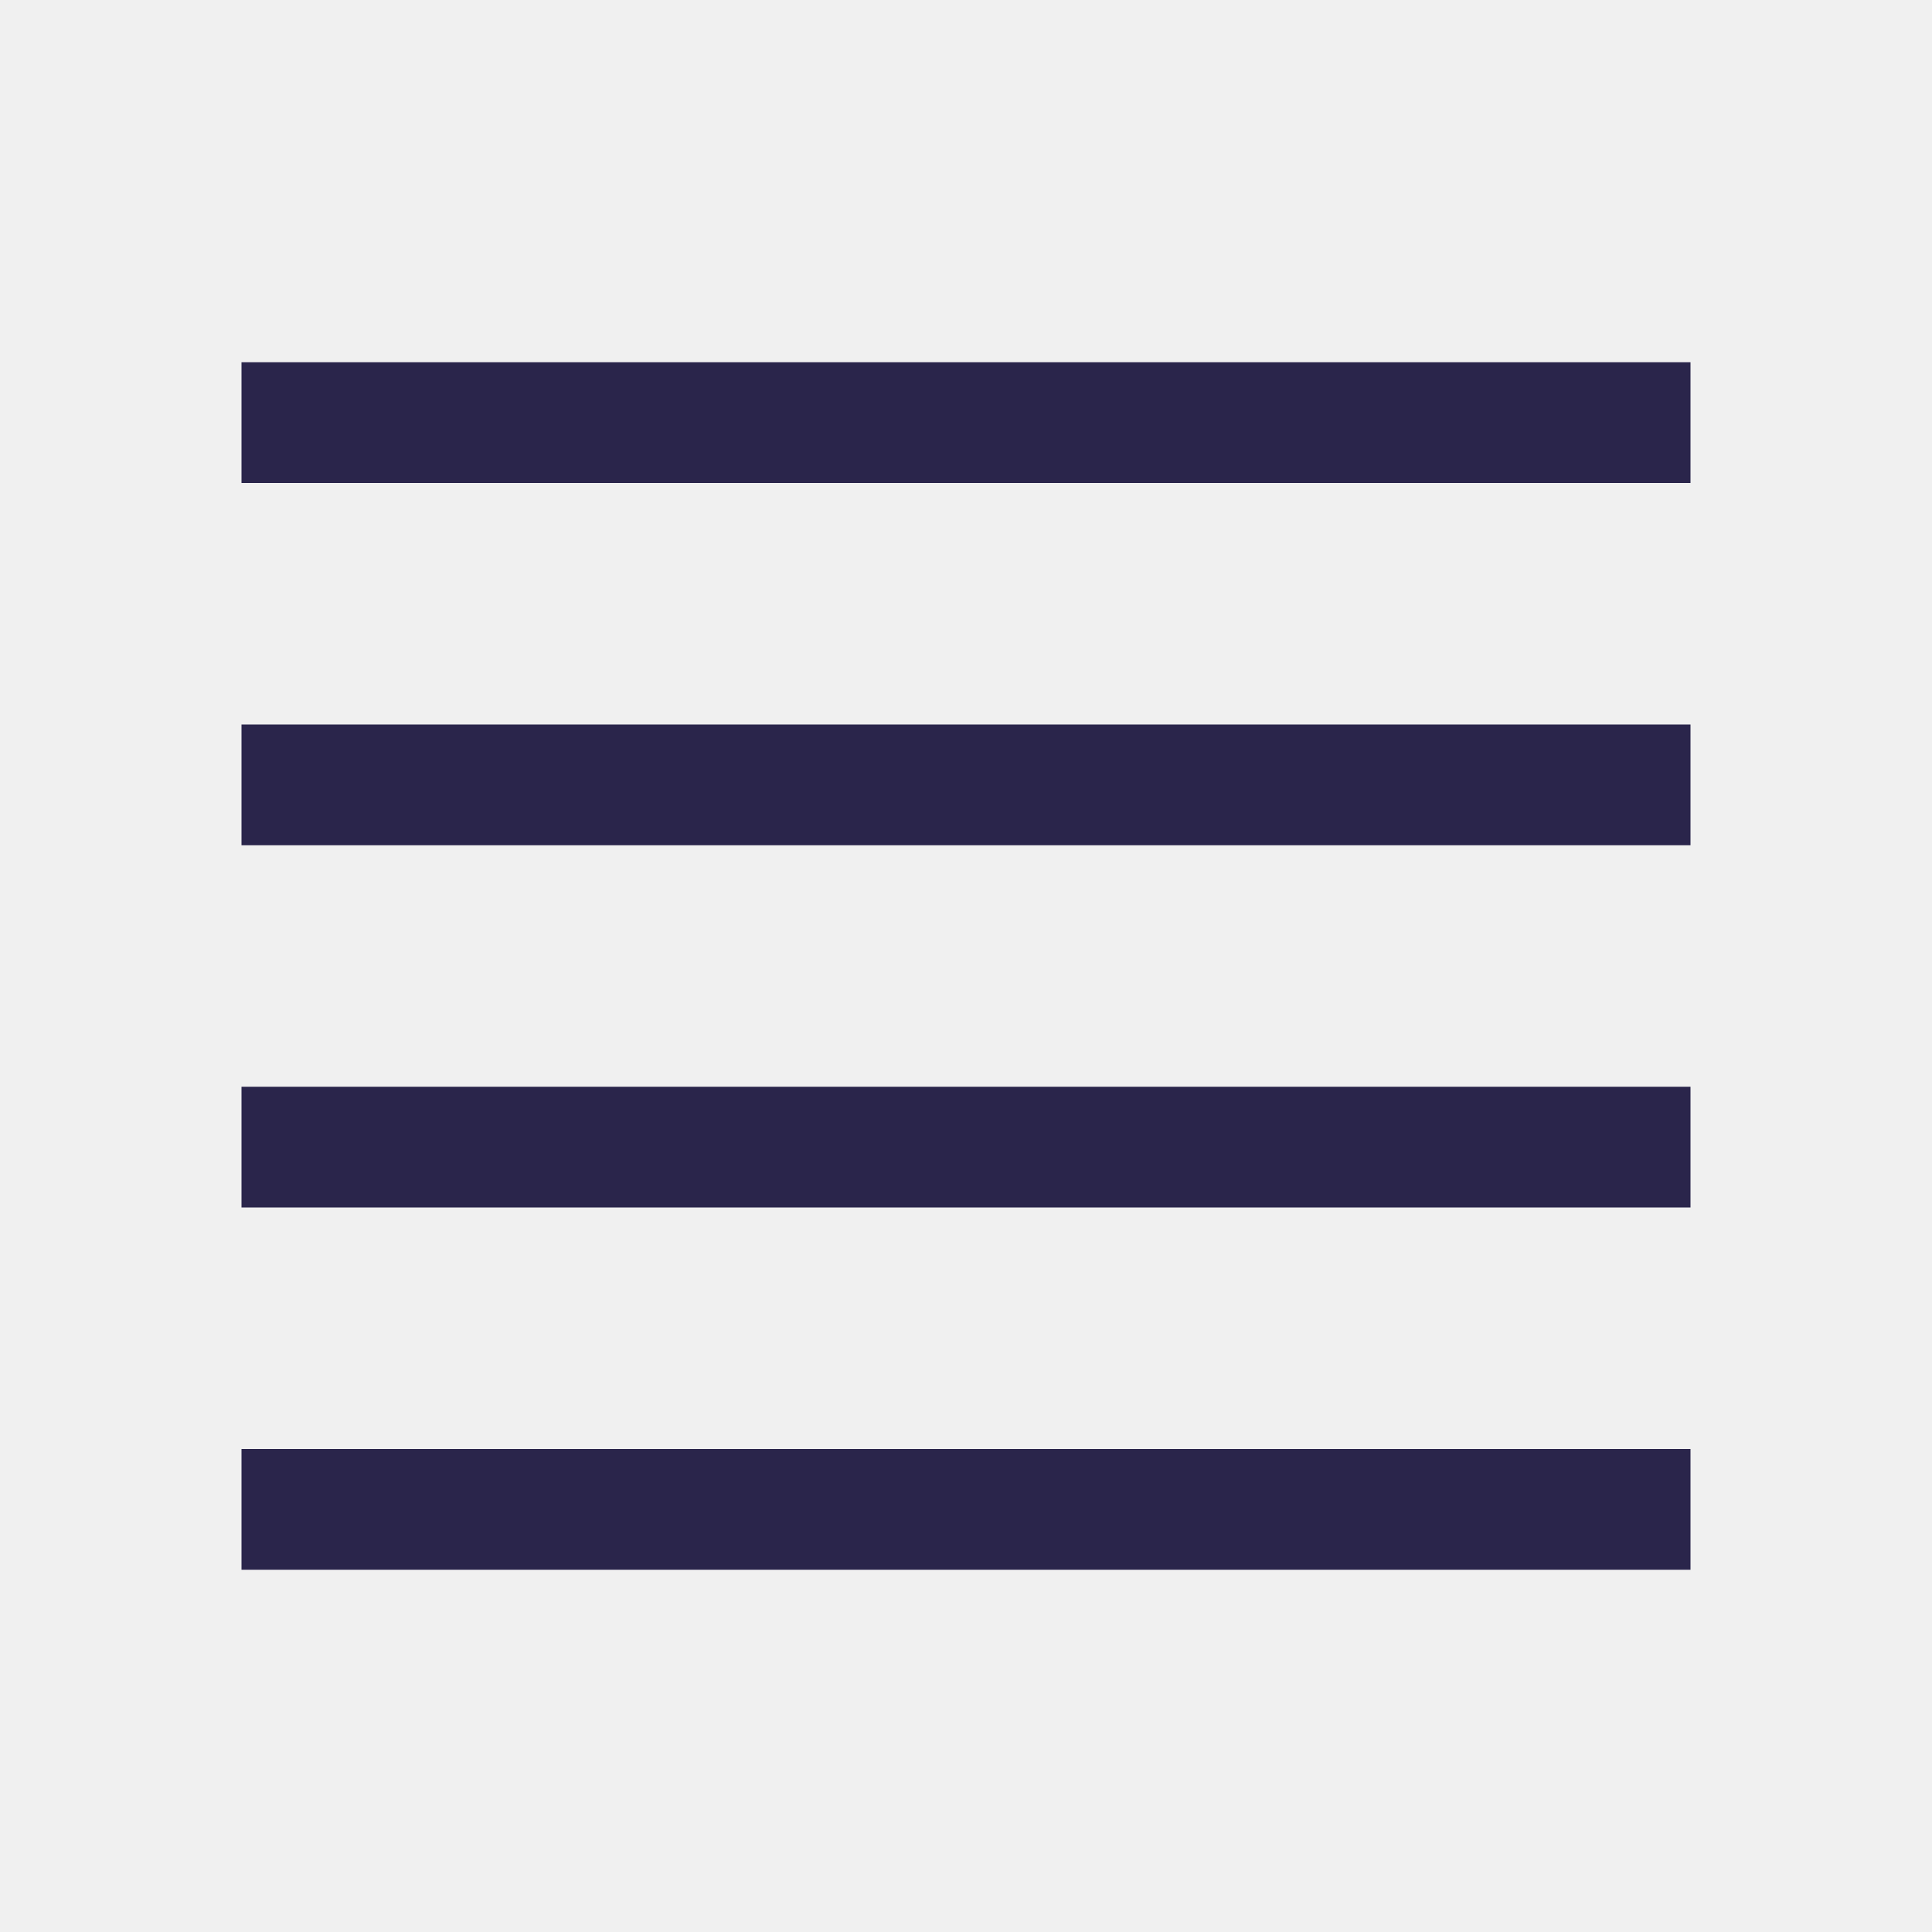
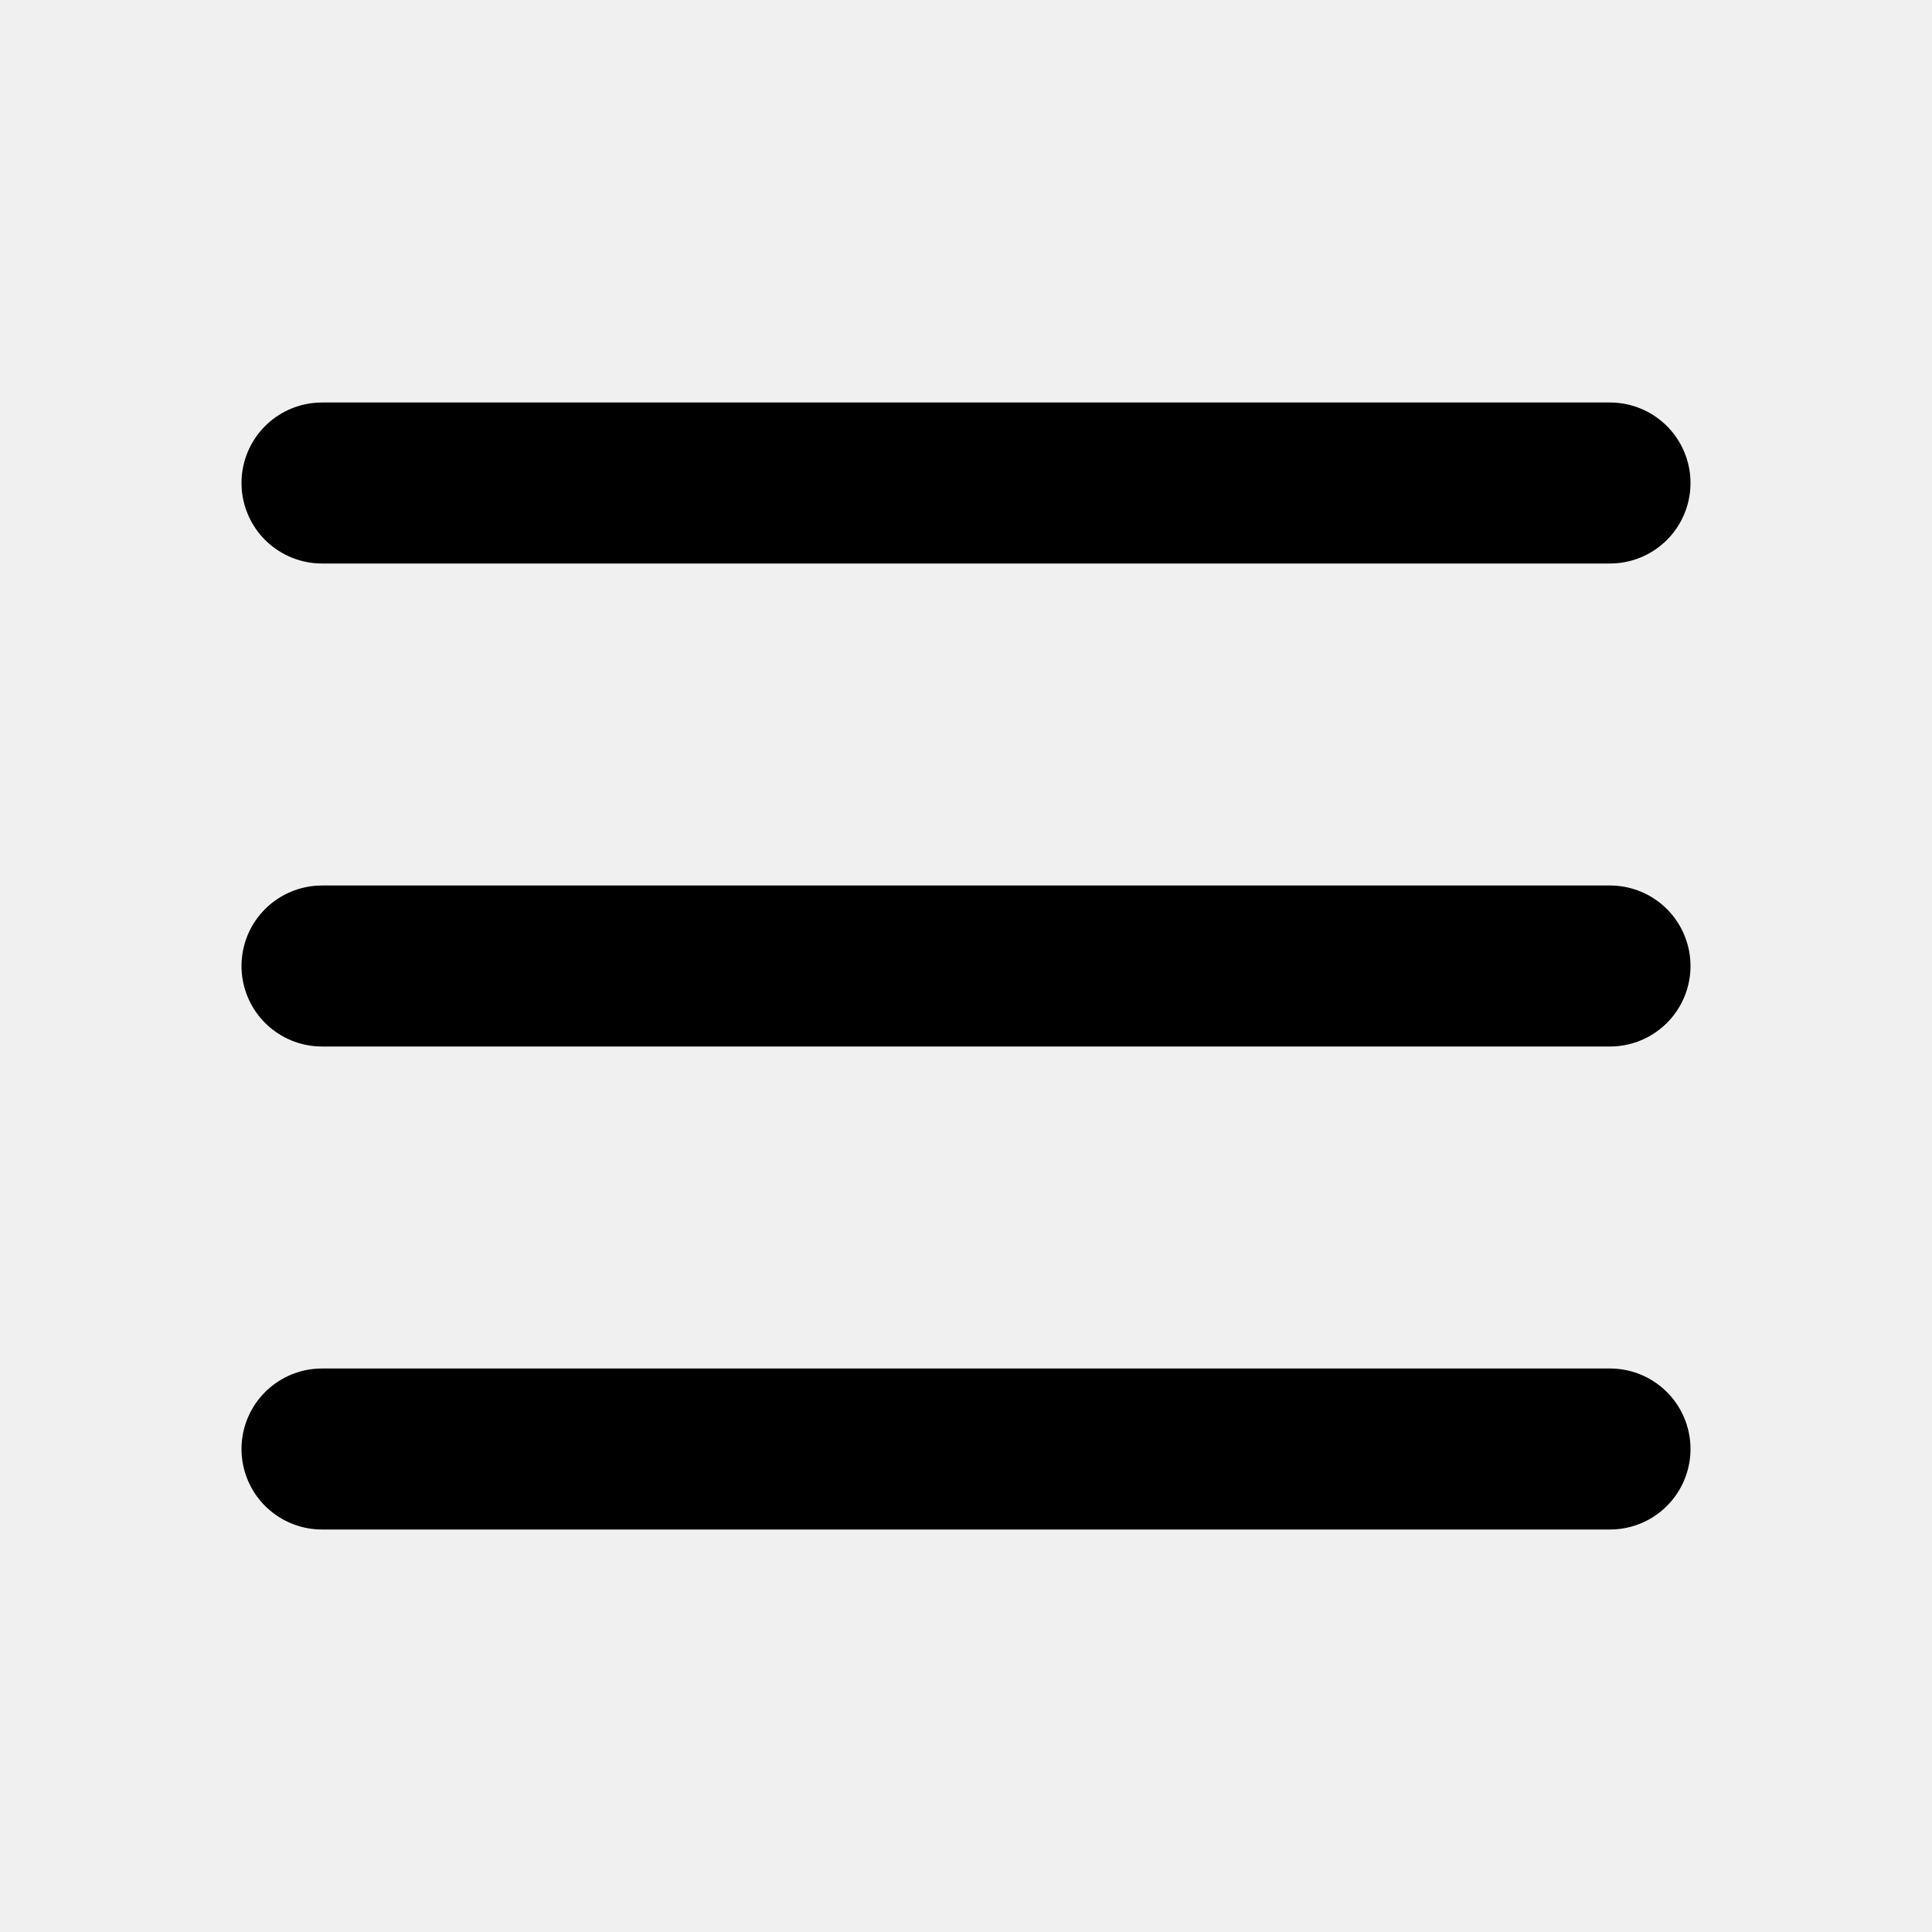
- <svg xmlns="http://www.w3.org/2000/svg" width="16" height="16" viewBox="0 0 16 16" fill="none">
-   <rect width="16" height="16" fill="white" style="mix-blend-mode:multiply" />
-   <path d="M14 3H2V4H14V3Z" fill="#2A254B" />
-   <path d="M14 12H2V13H14V12Z" fill="#2A254B" />
-   <path d="M14 6H2V7H14V6Z" fill="#2A254B" />
-   <path d="M14 9H2V10H14V9Z" fill="#2A254B" />
+ <svg xmlns="http://www.w3.org/2000/svg" width="24" height="24" viewBox="0 0 24 24" fill="none" stroke="currentColor" stroke-width="2" stroke-linecap="round" stroke-linejoin="round" class="lucide lucide-menu">
+   <line x1="4" x2="20" y1="12" y2="12" />
+   <line x1="4" x2="20" y1="6" y2="6" />
+   <line x1="4" x2="20" y1="18" y2="18" />
</svg>
